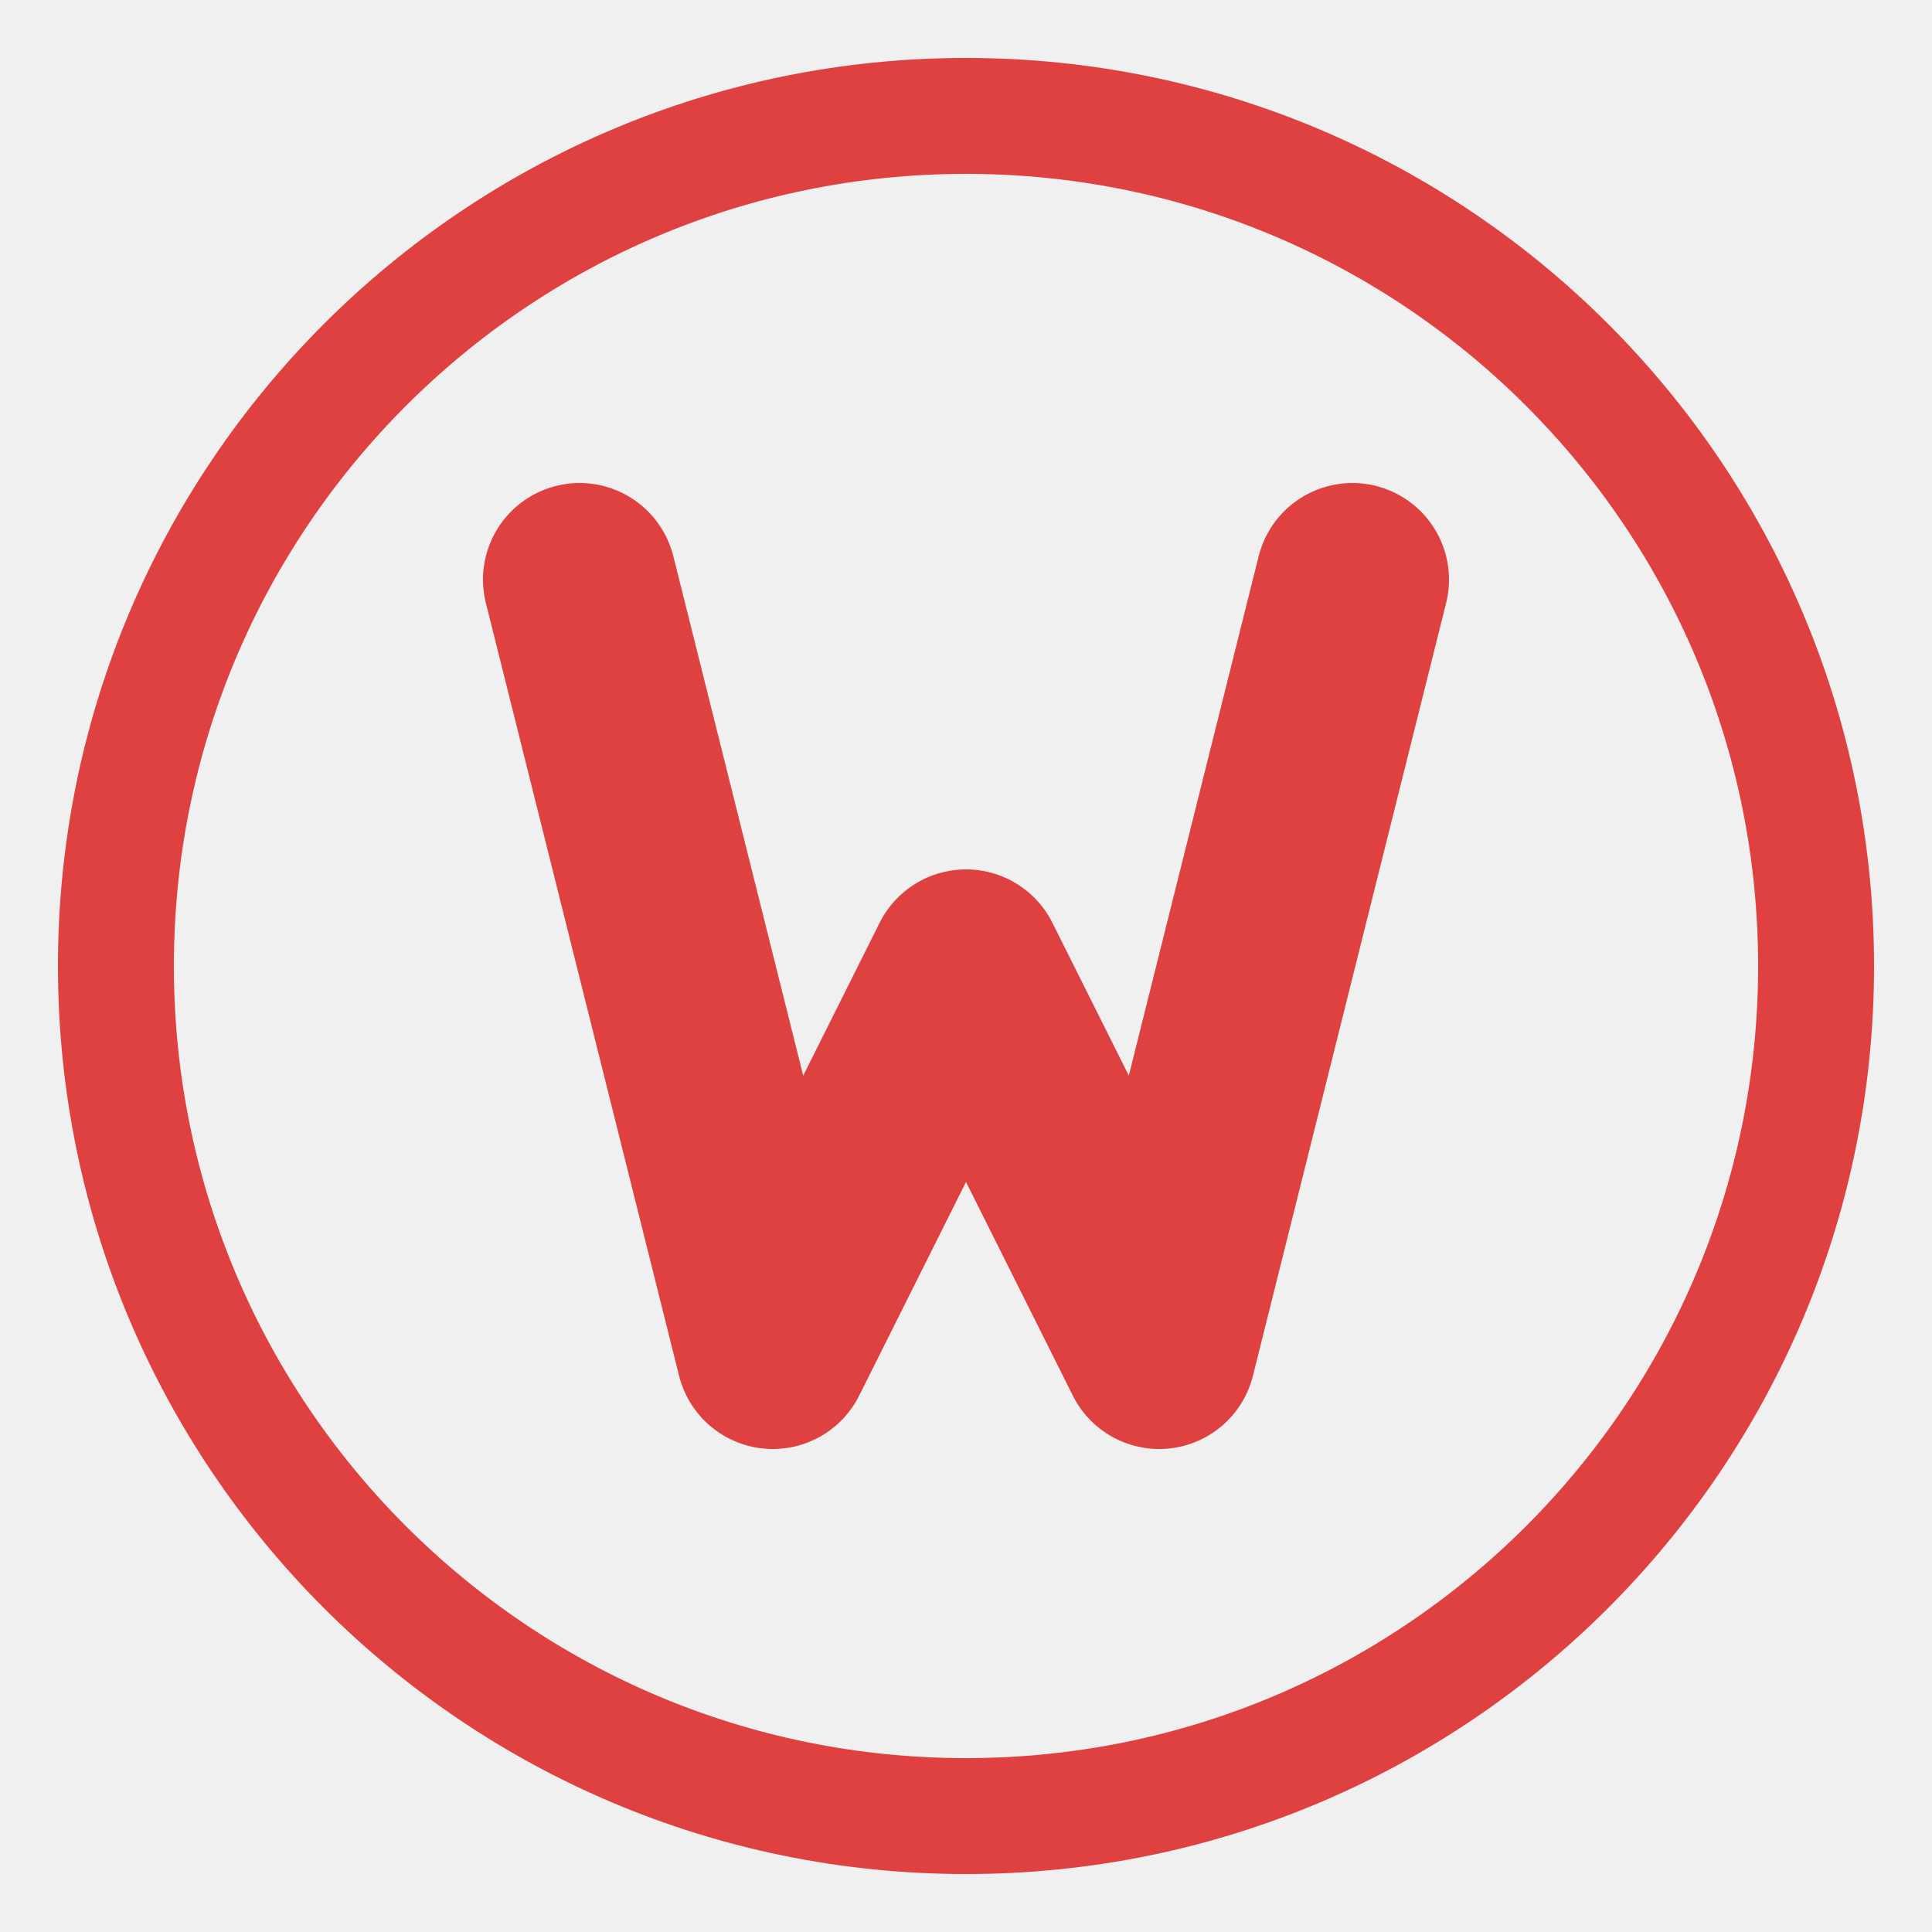
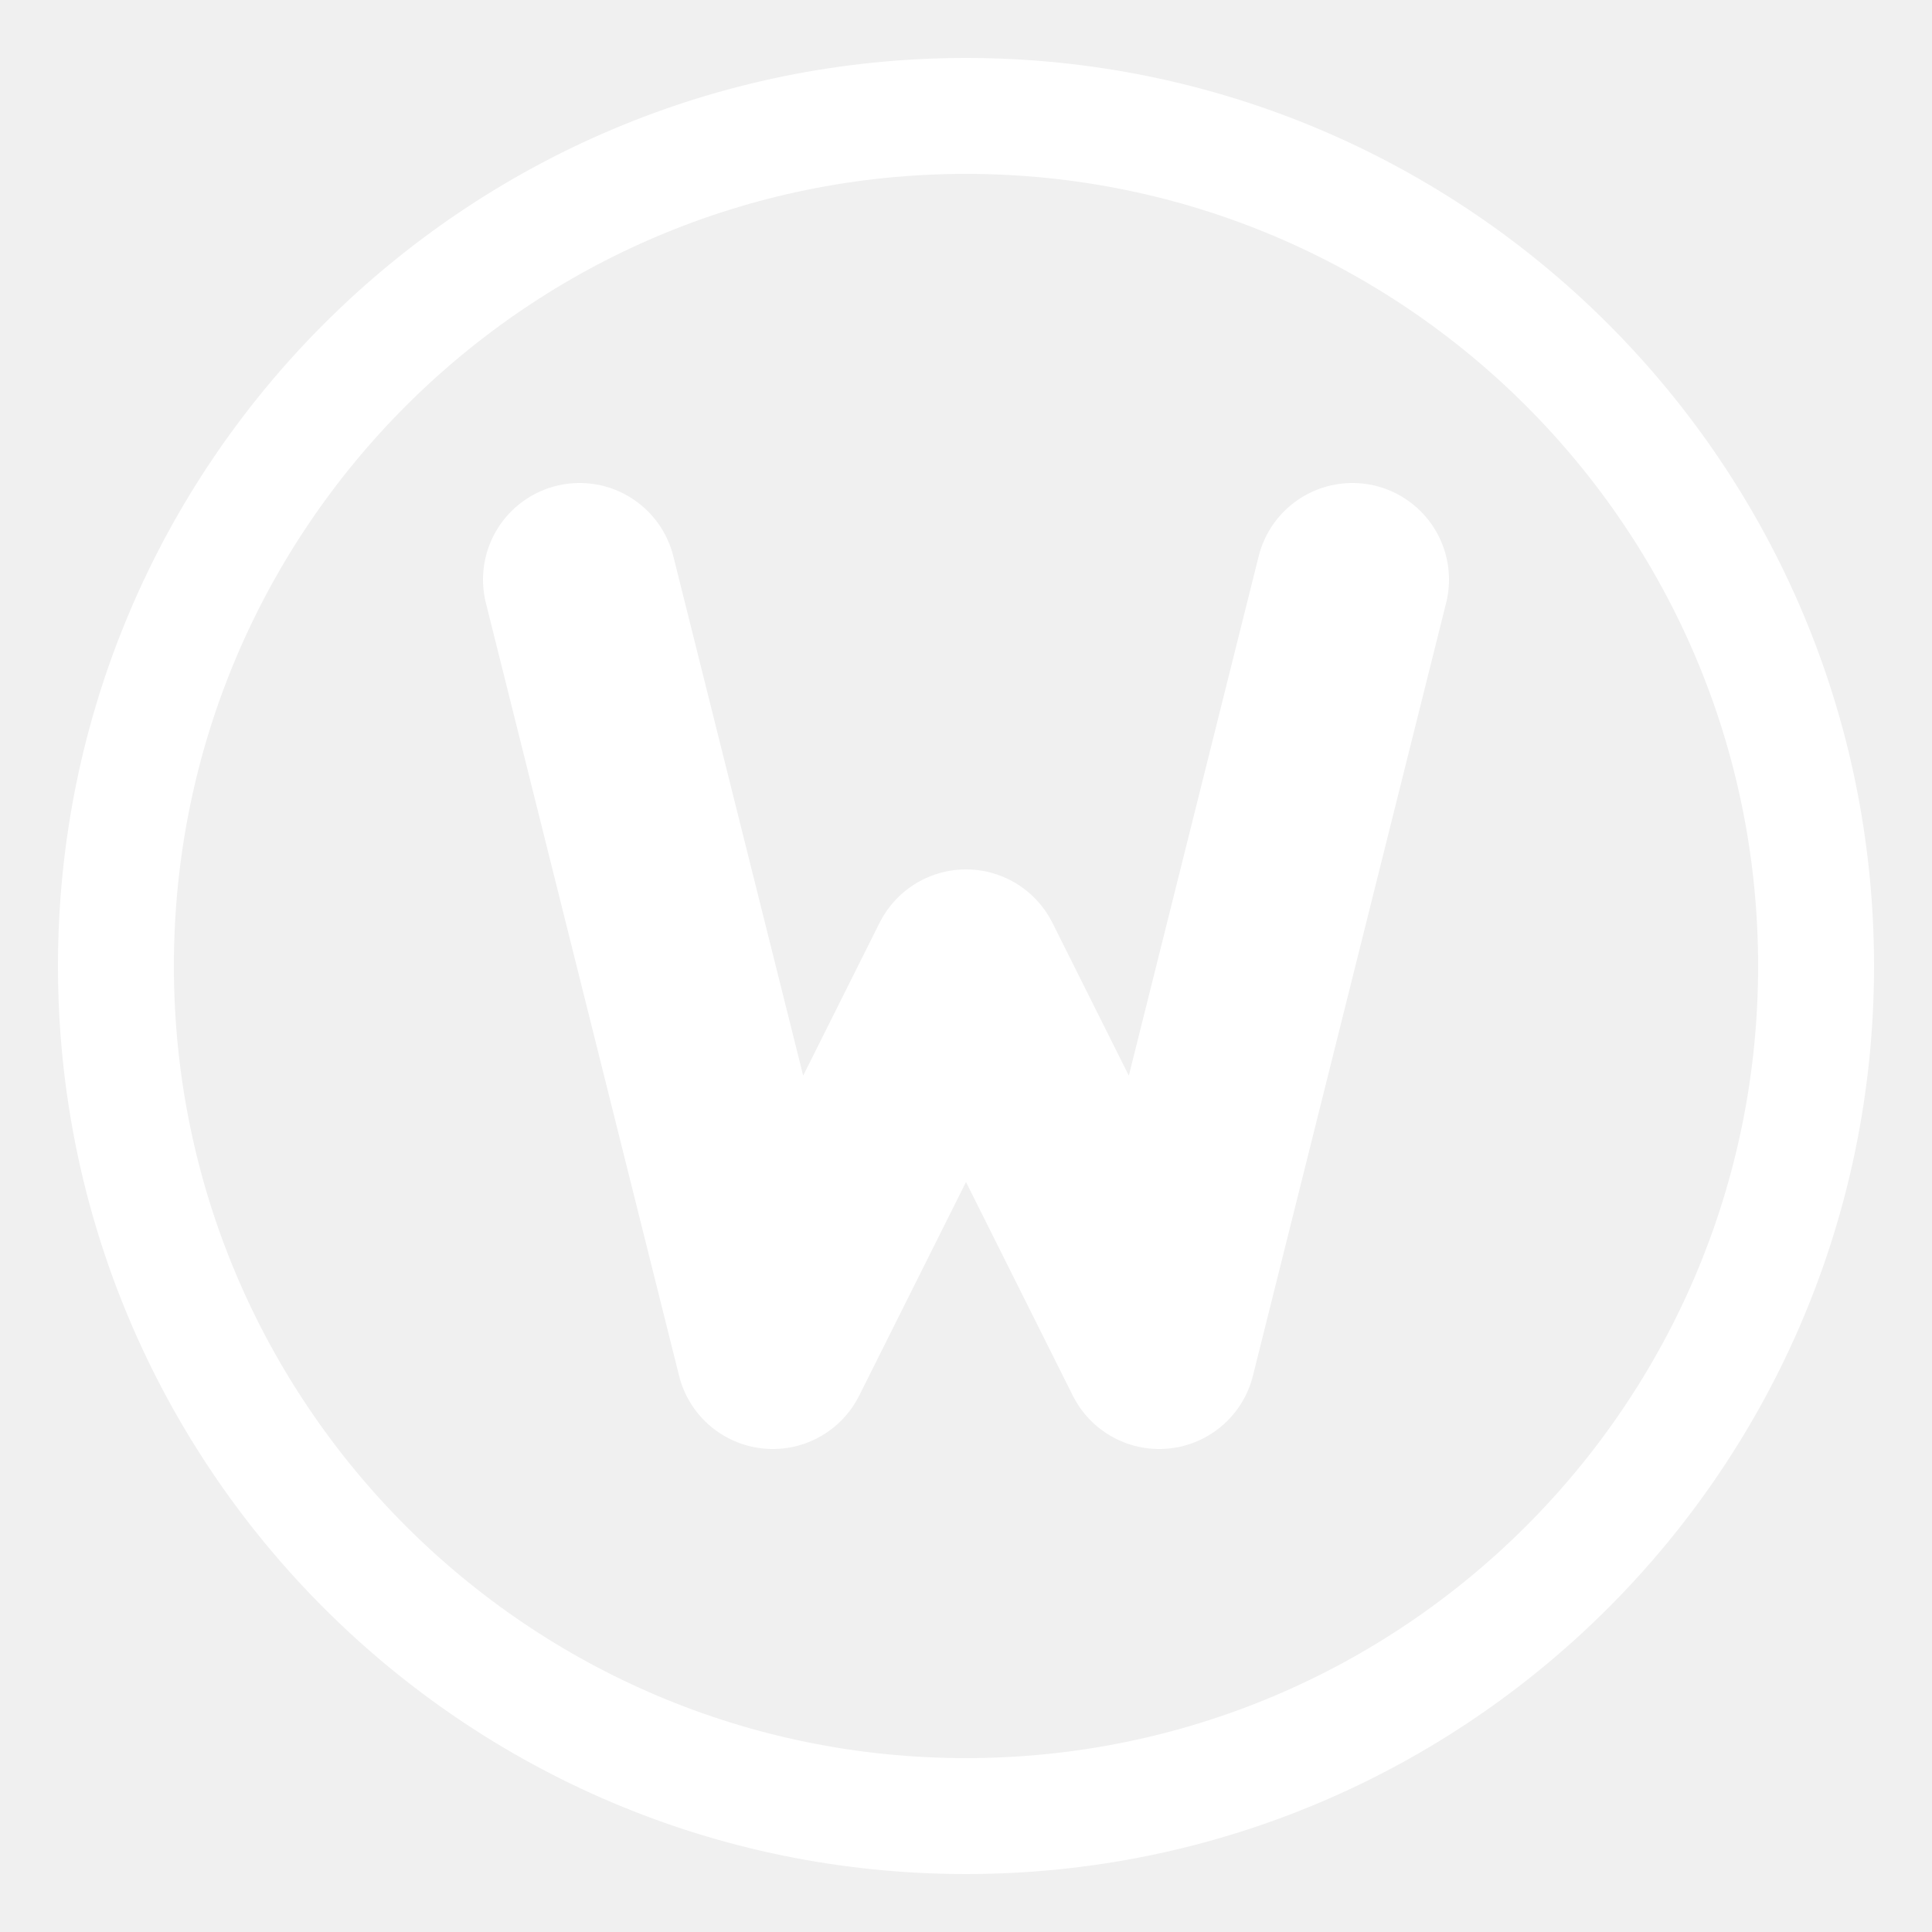
- <svg xmlns="http://www.w3.org/2000/svg" fill="#df4040" width="60px" height="60px" viewBox="0 0 50 50">
-   <circle cx="25" cy="25" r="22" stroke="#df4040" stroke-width="3" fill="none" />
-   <path d="M 15,15 L 20,35 L 25,25 L 30,35 L 35,15" fill="none" stroke="#df4040" stroke-width="5" stroke-linecap="round" stroke-linejoin="round" />
+ <svg xmlns="http://www.w3.org/2000/svg" fill="#ffffff" width="60px" height="60px" viewBox="0 0 50 50">
+   <circle cx="25" cy="25" r="22" stroke="#ffffff" stroke-width="3" fill="none" />
+   <path d="M 15,15 L 20,35 L 25,25 L 30,35 L 35,15" fill="none" stroke="#ffffff" stroke-width="5" stroke-linecap="round" stroke-linejoin="round" />
</svg>
